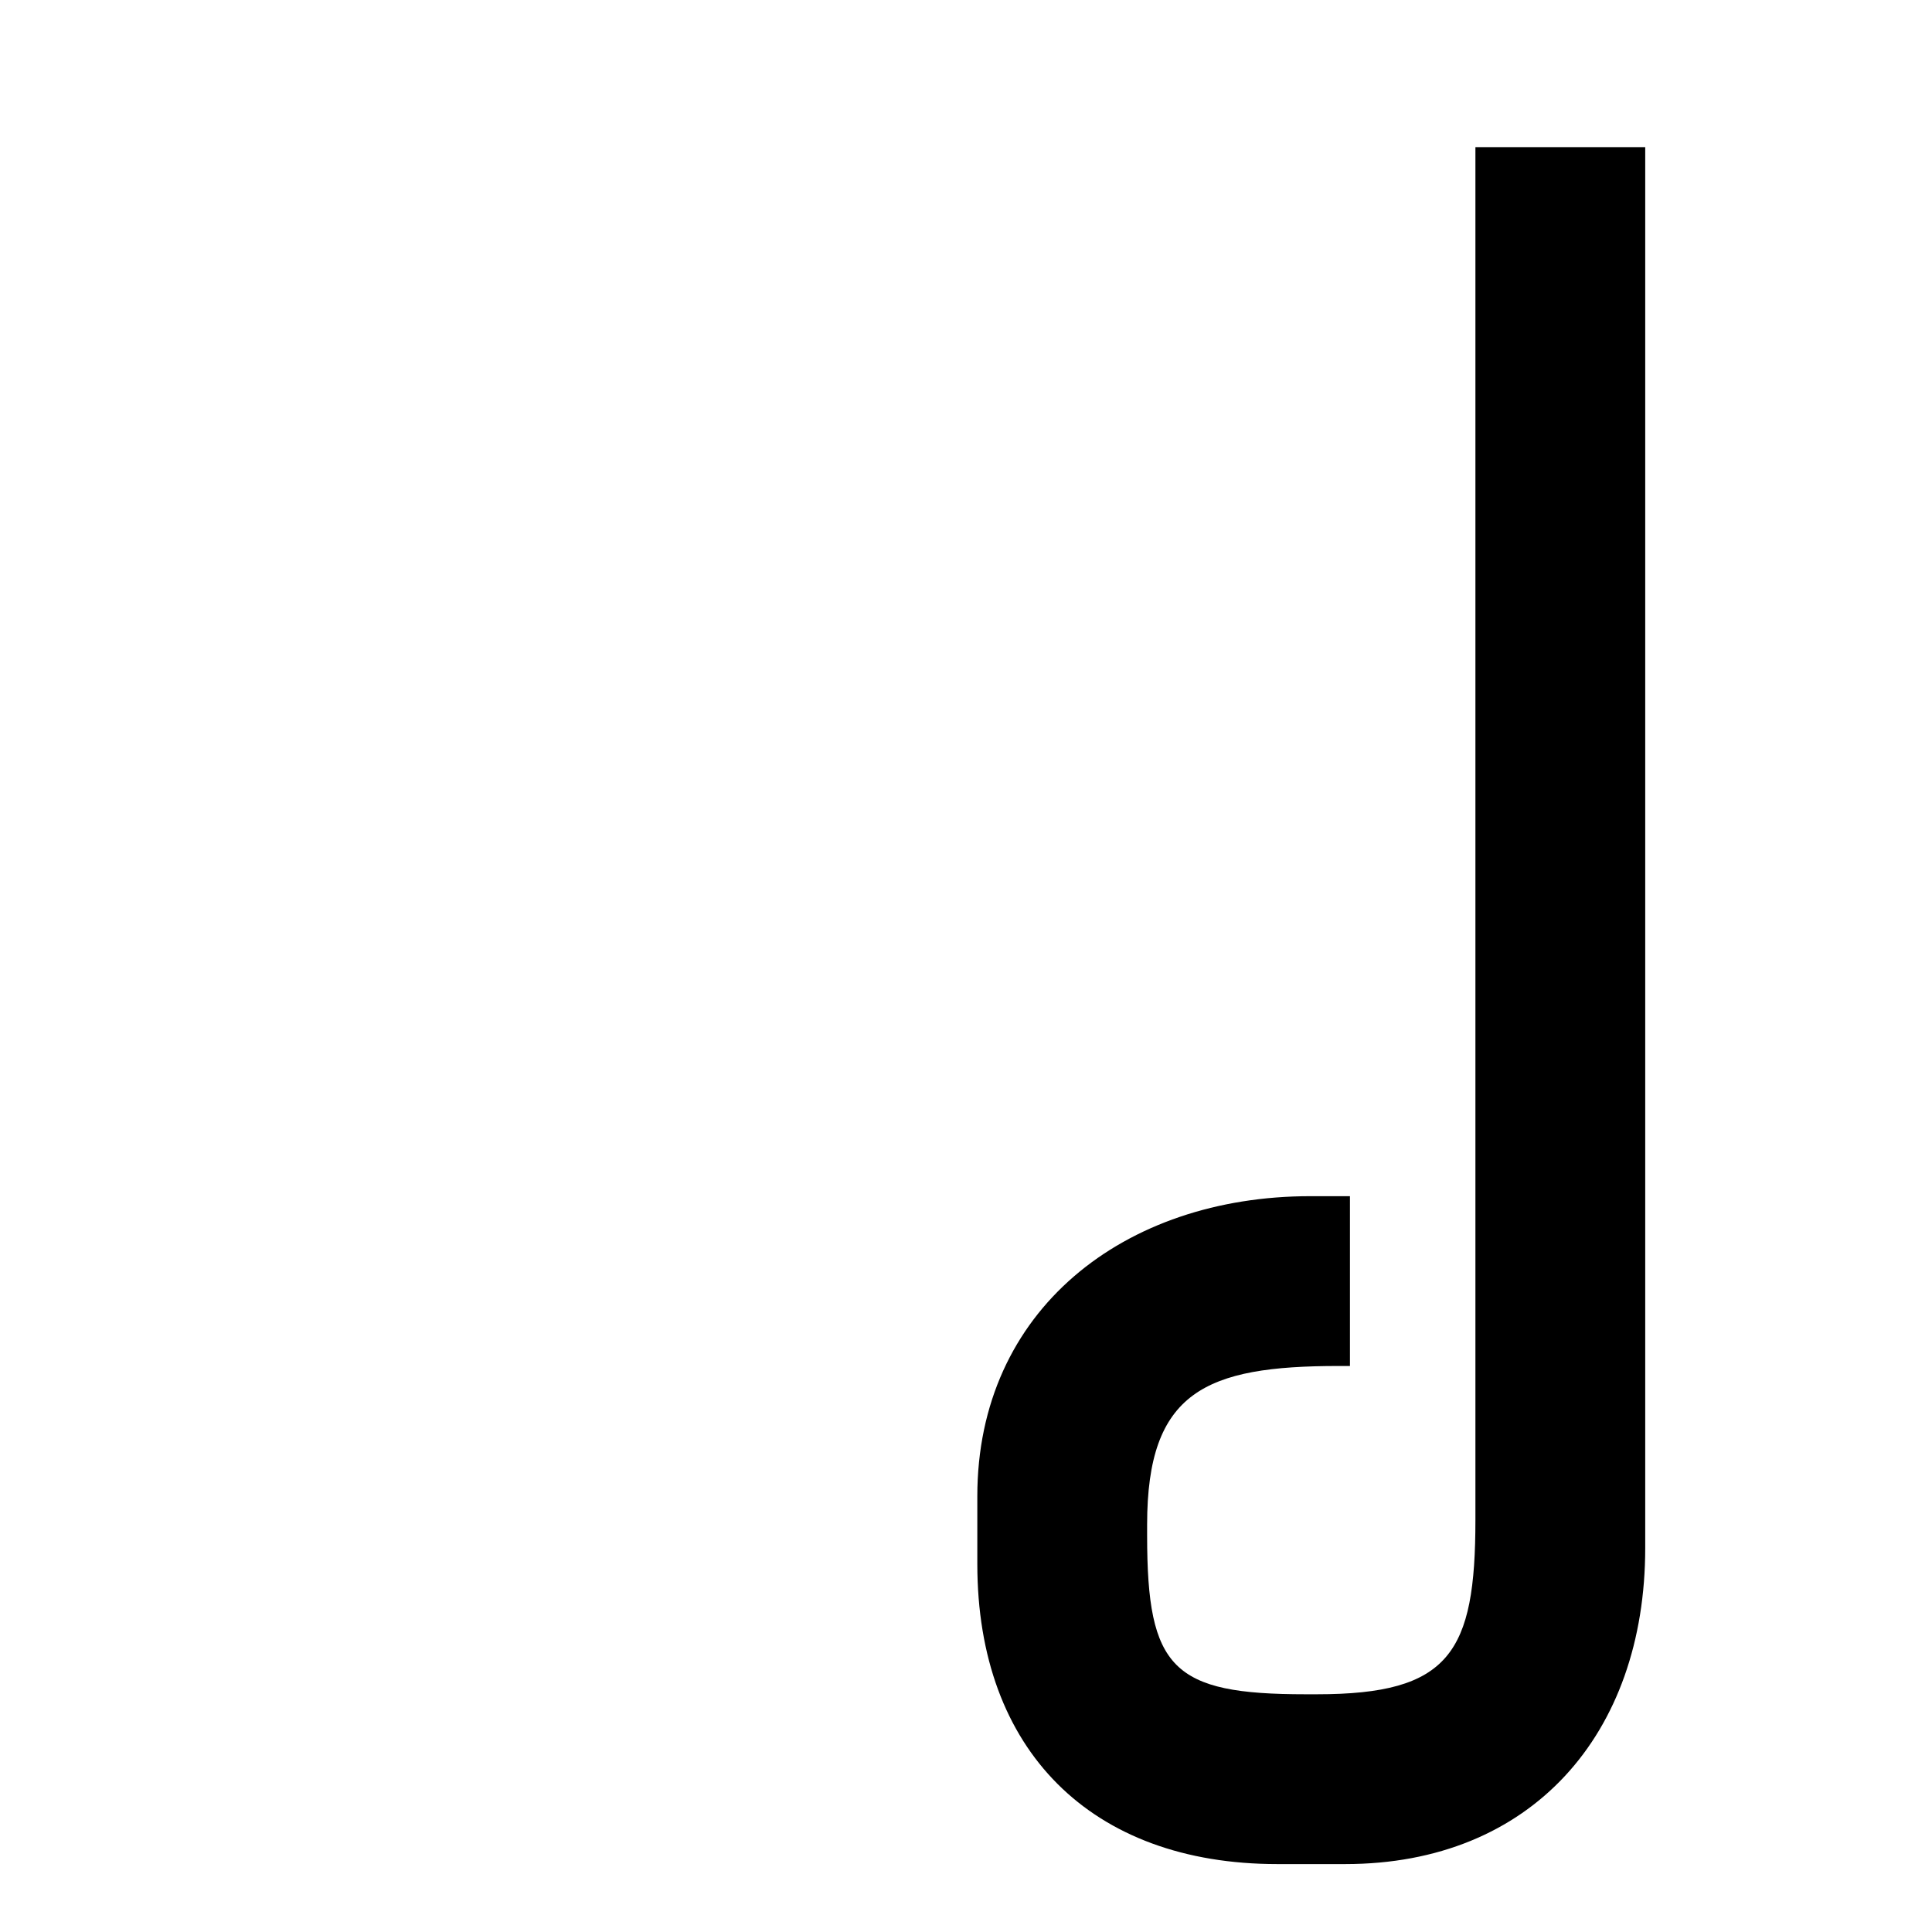
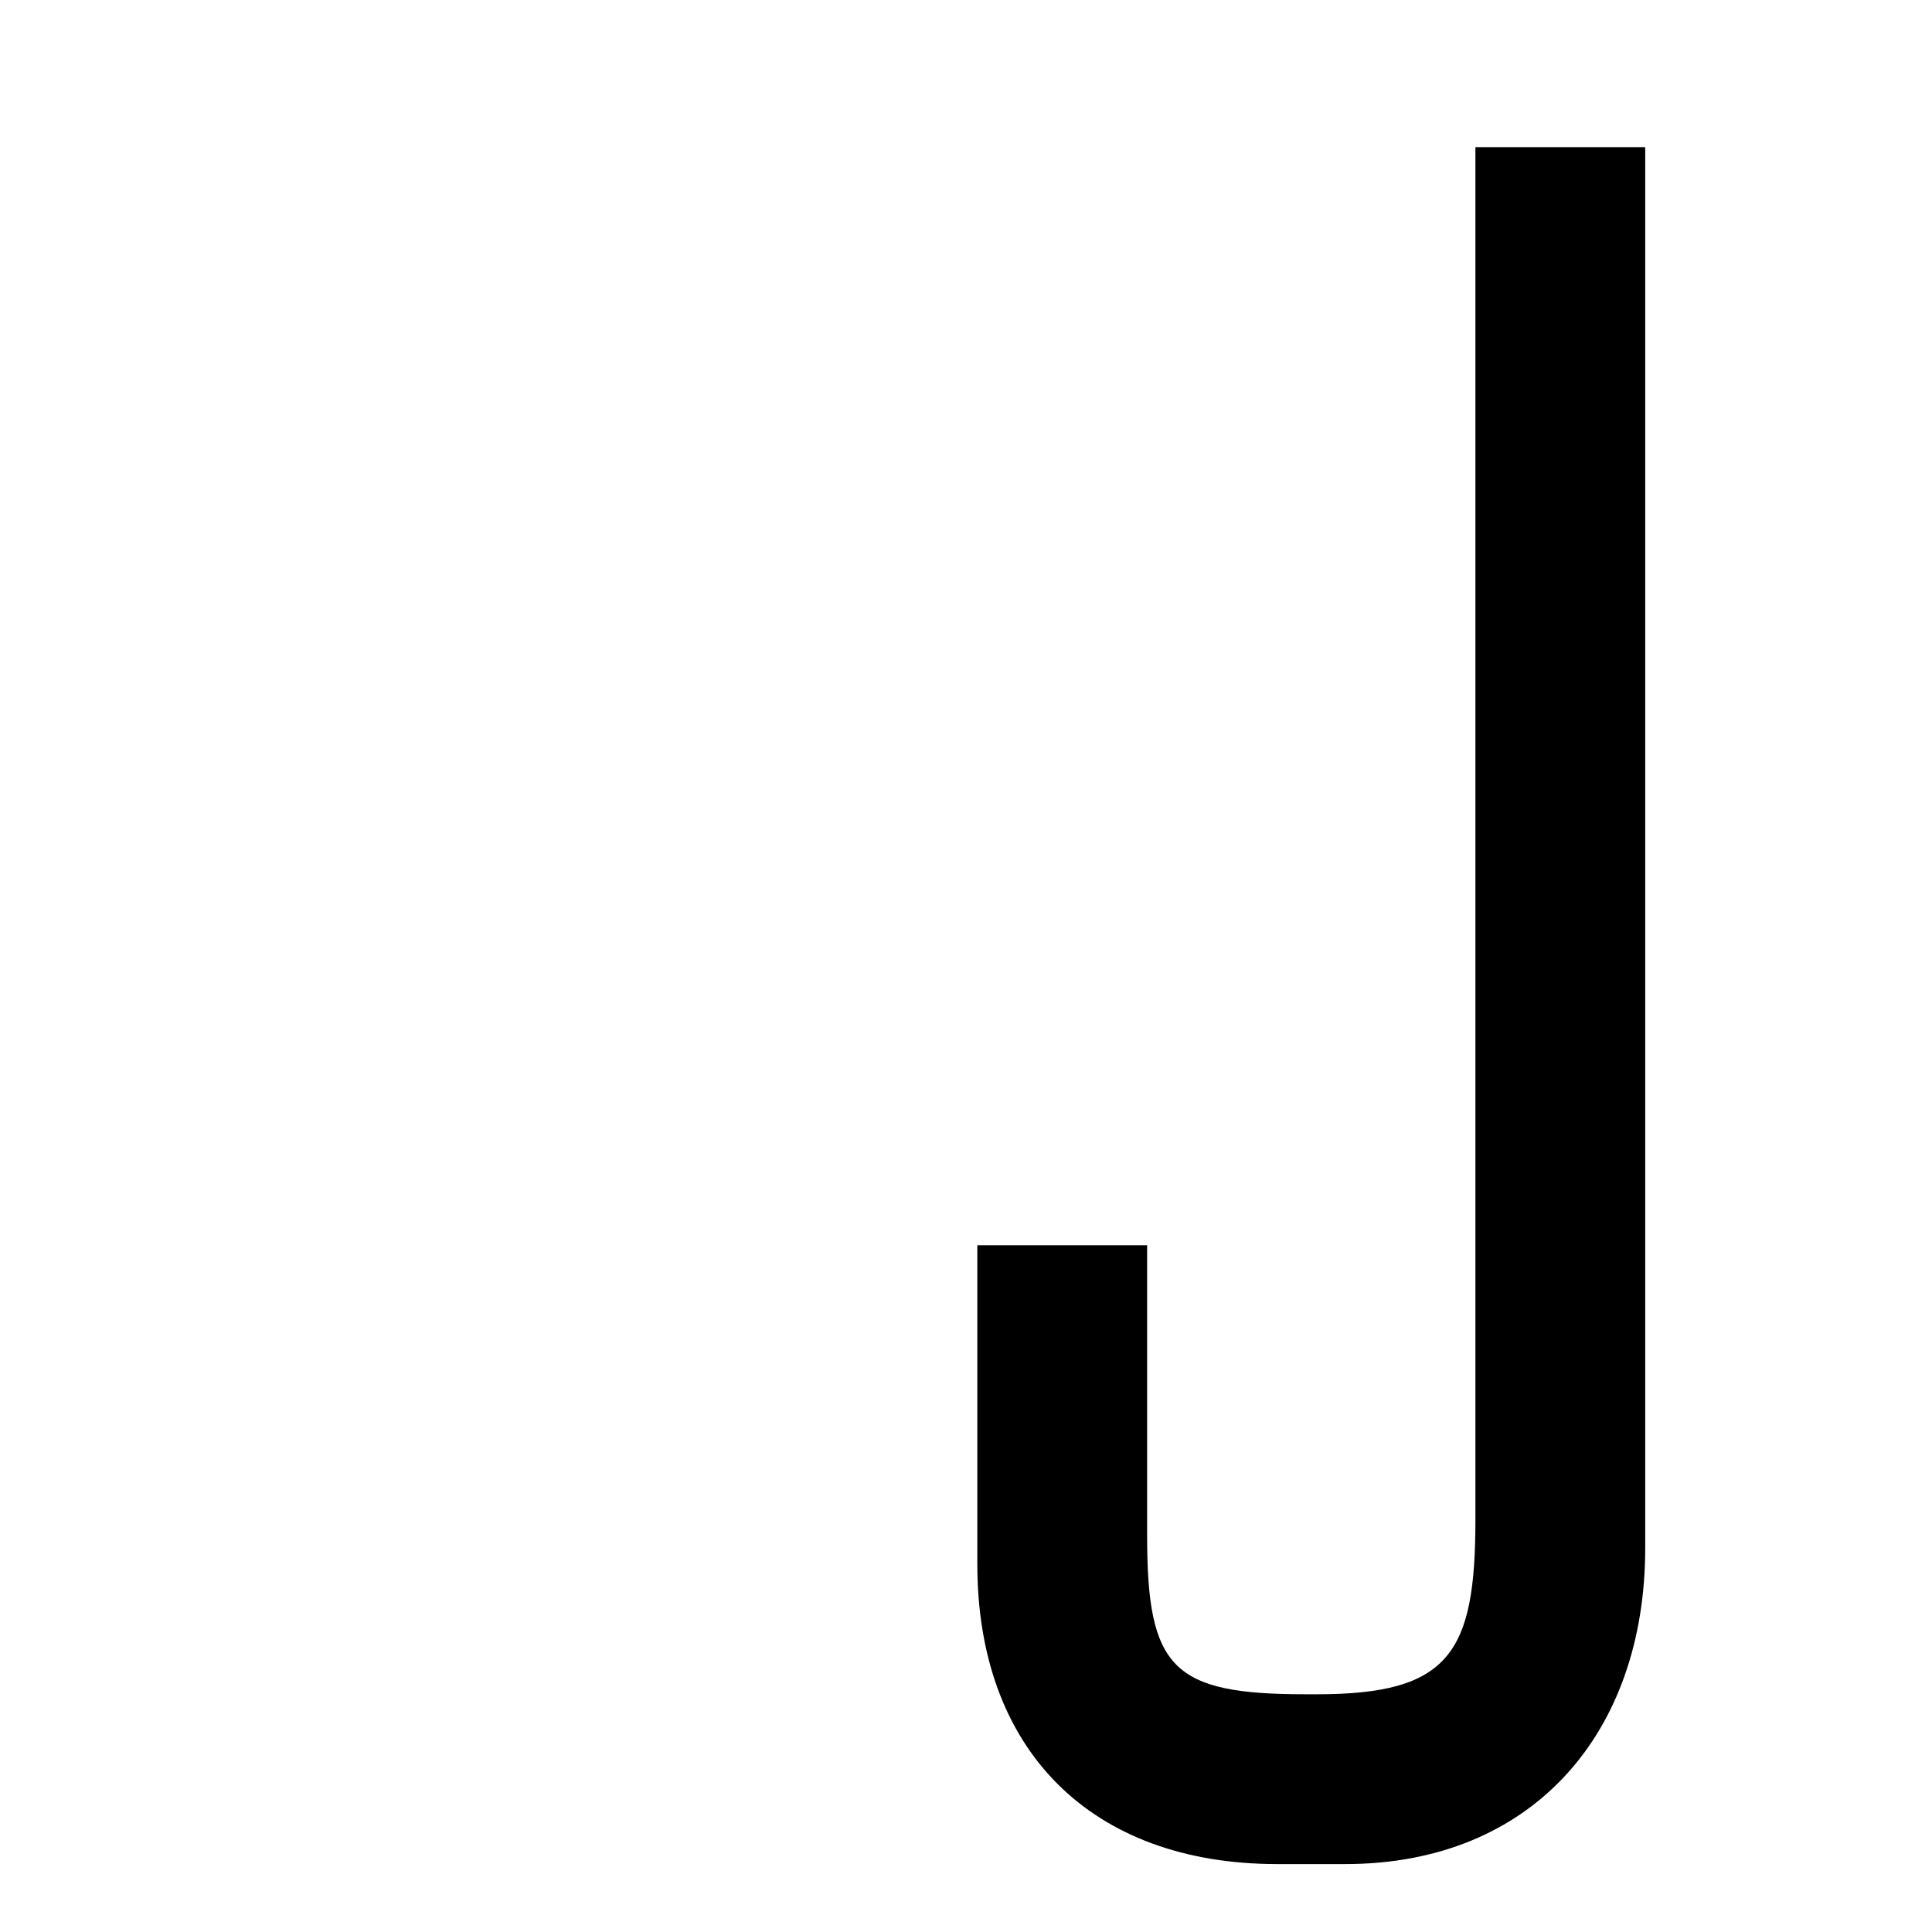
<svg xmlns="http://www.w3.org/2000/svg" width="2048" height="2048">
-   <path id="path1" fill="#000000" stroke="none" d="M 1564 156 L 1564 1611 C 1564 1751.946 1536.961 1796 1396 1796 L 1384 1796 C 1243.054 1796 1216 1768.961 1216 1628 L 1216 1616 C 1216 1475.055 1278.039 1448 1419 1448 L 1431 1448 L 1431 1268 L 1389 1268 C 1191.661 1268 1036 1388.648 1036 1586 L 1036 1658 C 1036 1855.338 1156.647 1976 1354 1976 L 1426 1976 C 1623.338 1976 1744 1838.353 1744 1641 L 1744 156 Z" />
+   <path id="path1" fill="#000000" stroke="none" d="M 1564 156 L 1564 1611 C 1564 1751.946 1536.961 1796 1396 1796 L 1384 1796 C 1243.054 1796 1216 1768.961 1216 1628 L 1216 1320 L 1036 1320 L 1036 1586 L 1036 1658 C 1036 1855.338 1156.647 1976 1354 1976 L 1426 1976 C 1623.338 1976 1744 1838.353 1744 1641 L 1744 156 Z" />
</svg>
